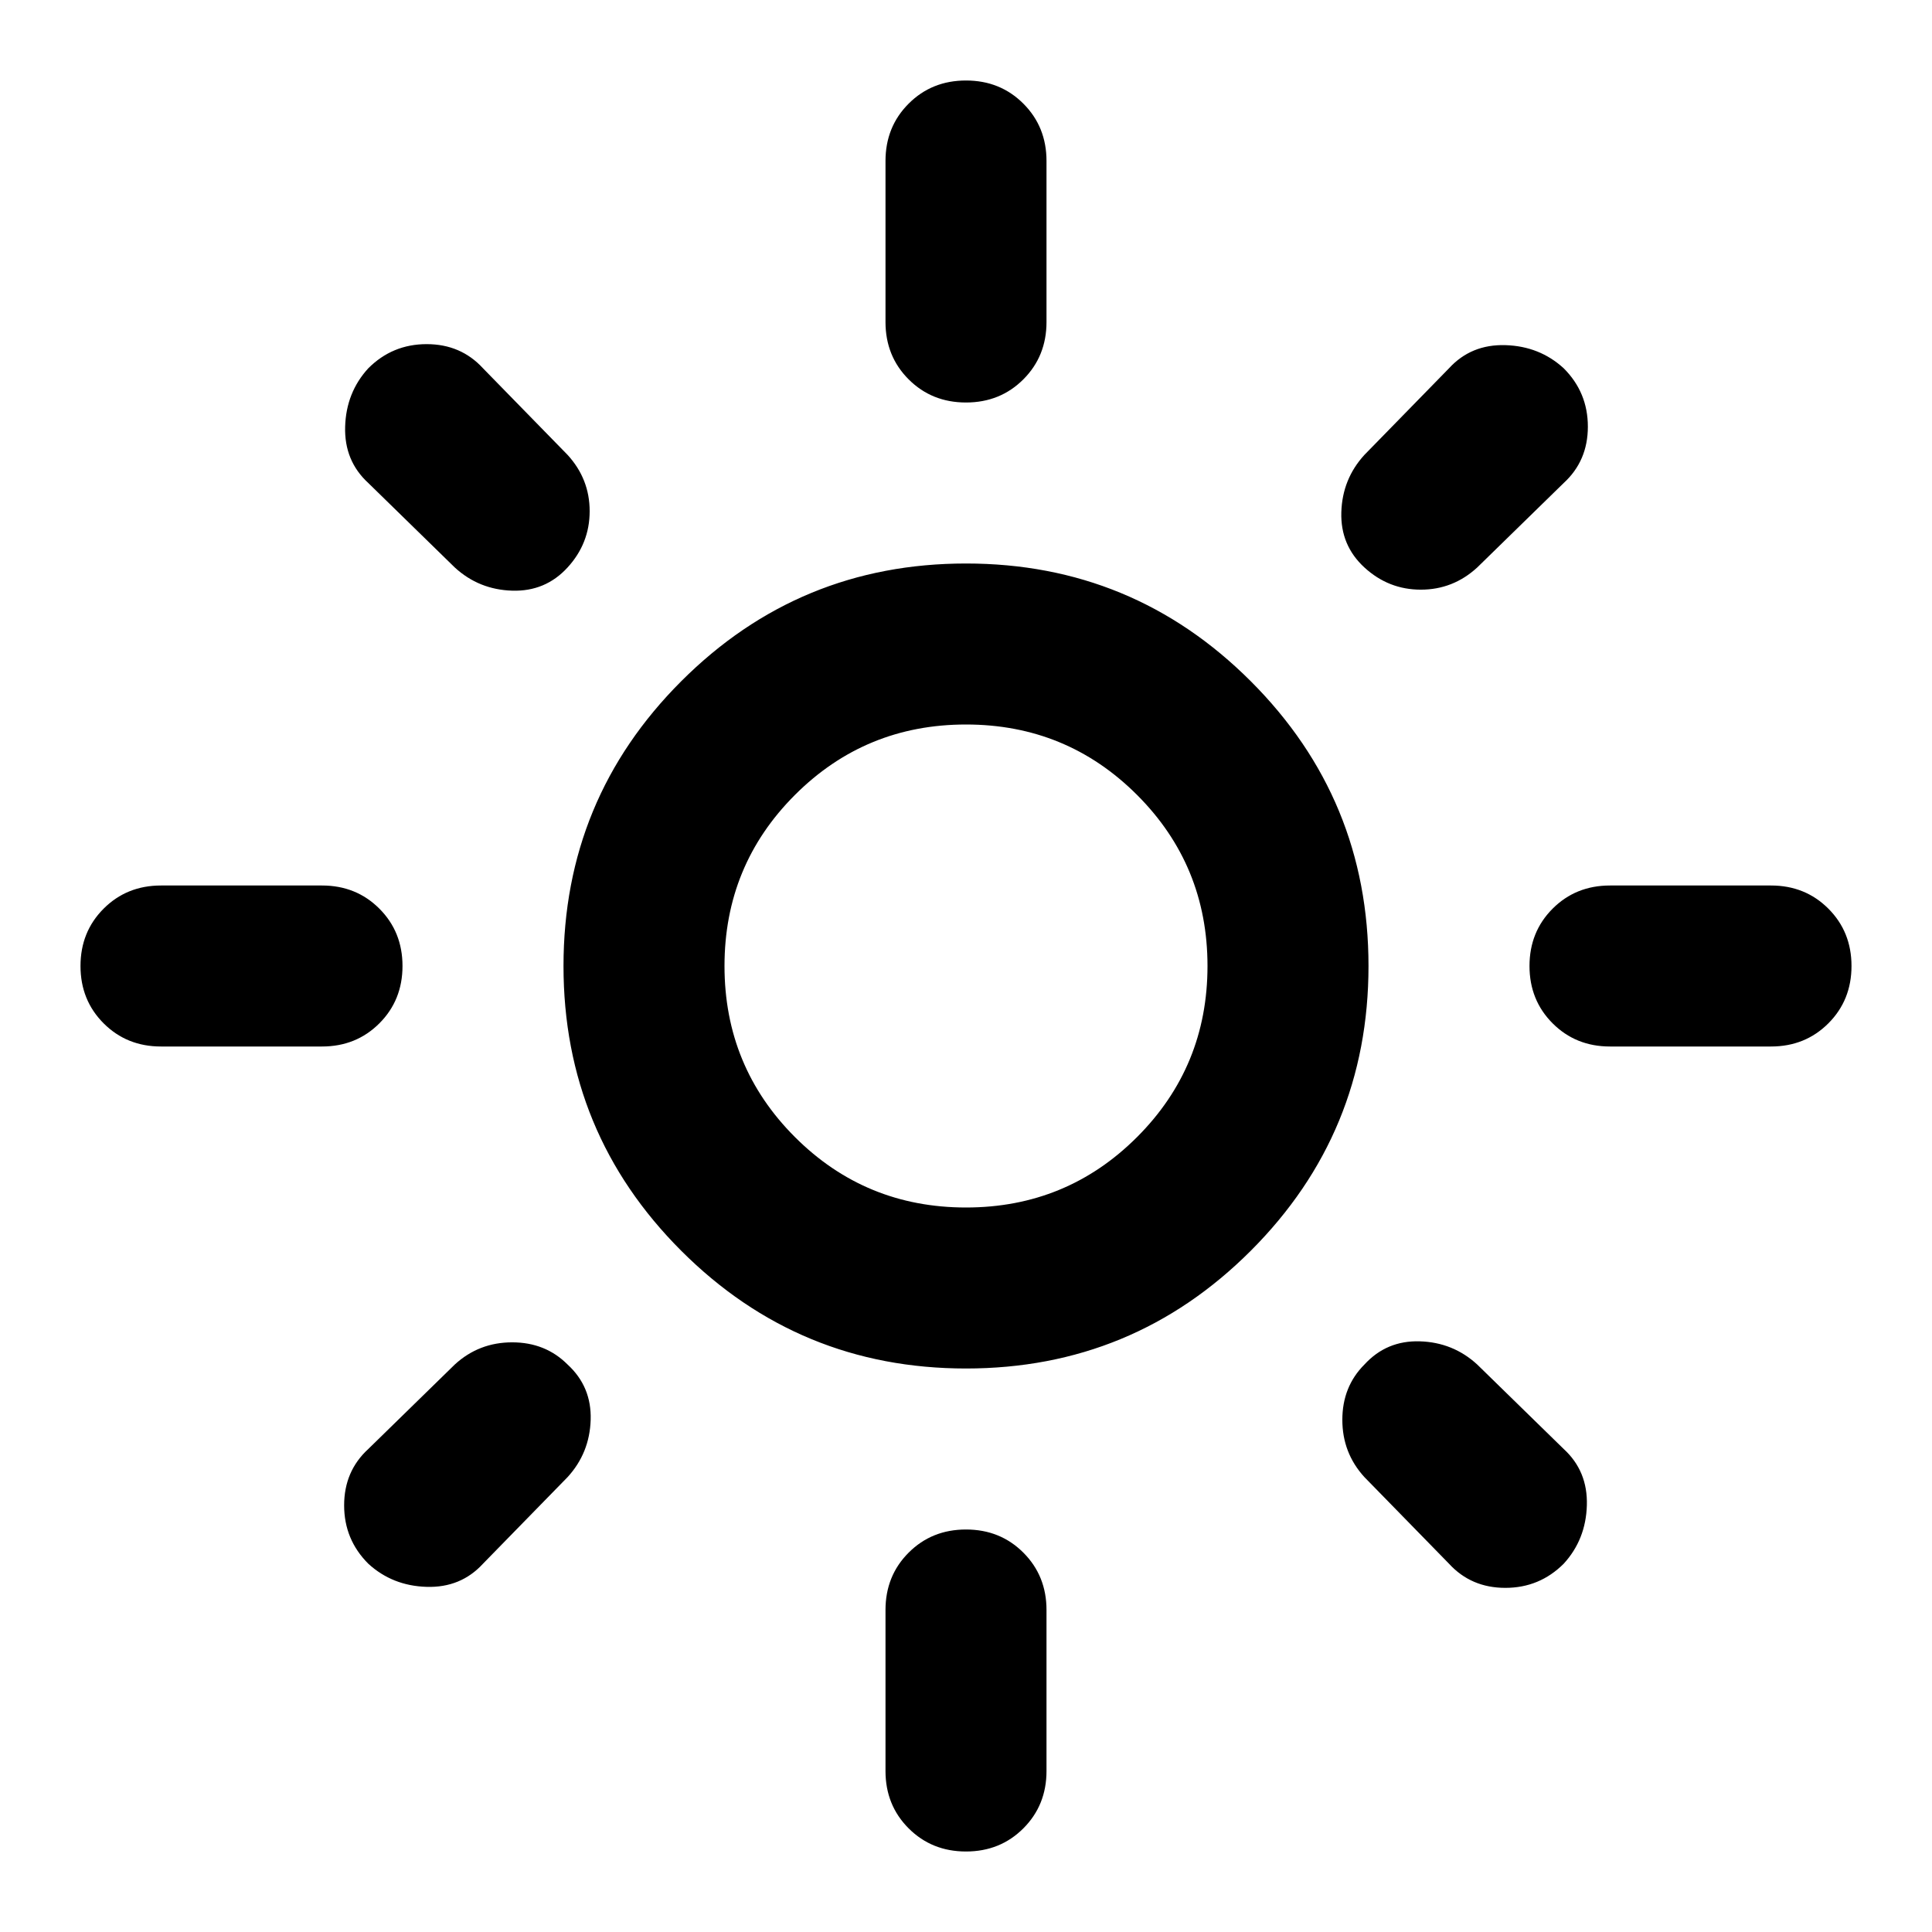
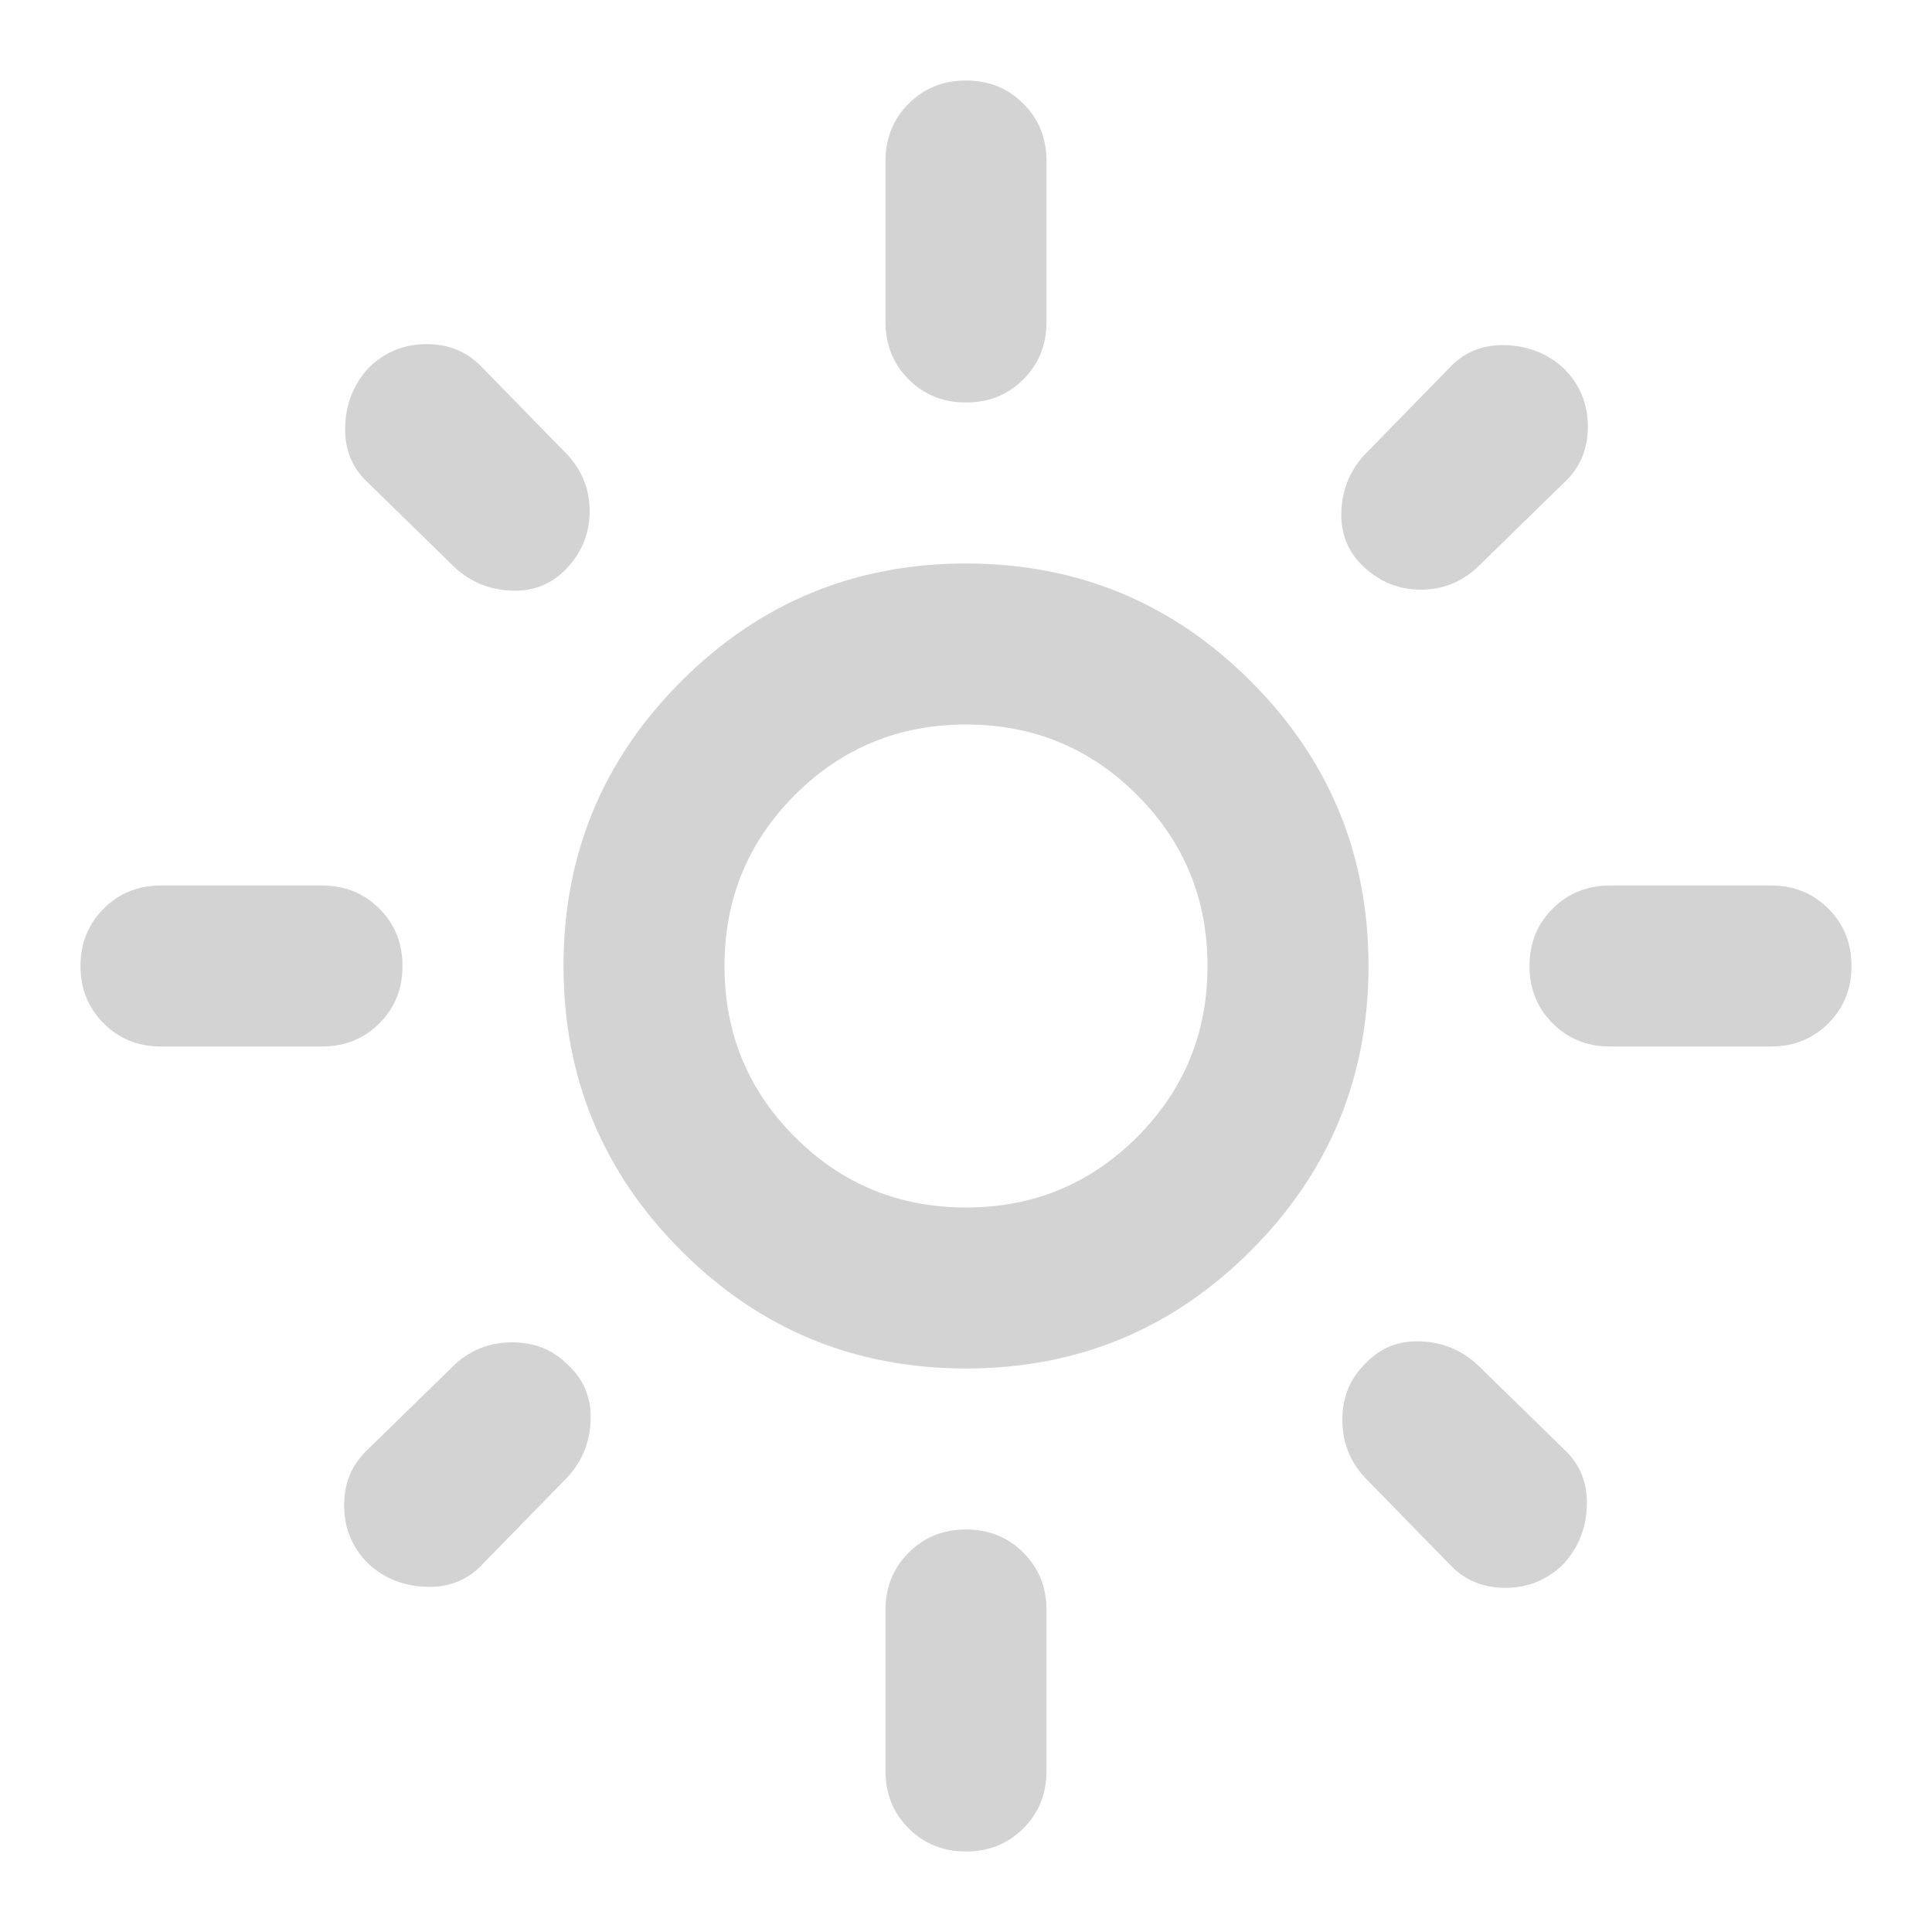
<svg xmlns="http://www.w3.org/2000/svg" height="24" viewBox="0 -960 960 960" width="24">
-   <path d="M480-360q50 0 85-35t35-85q0-50-35-85t-85-35q-50 0-85 35t-35 85q0 50 35 85t85 35Zm0 80q-83 0-141.5-58.5T280-480q0-83 58.5-141.5T480-680q83 0 141.5 58.5T680-480q0 83-58.5 141.5T480-280ZM80-440q-17 0-28.5-11.5T40-480q0-17 11.5-28.5T80-520h80q17 0 28.5 11.5T200-480q0 17-11.5 28.5T160-440H80Zm720 0q-17 0-28.5-11.5T760-480q0-17 11.5-28.5T800-520h80q17 0 28.5 11.5T920-480q0 17-11.5 28.5T880-440h-80ZM480-760q-17 0-28.5-11.5T440-800v-80q0-17 11.5-28.5T480-920q17 0 28.5 11.5T520-880v80q0 17-11.5 28.5T480-760Zm0 720q-17 0-28.5-11.5T440-80v-80q0-17 11.5-28.5T480-200q17 0 28.5 11.5T520-160v80q0 17-11.5 28.5T480-40ZM226-678l-43-42q-12-11-11.5-28t11.5-29q12-12 29-12t28 12l42 43q11 12 11 28t-11 28q-11 12-27.5 11.5T226-678Zm494 495-42-43q-11-12-11-28.5t11-27.5q11-12 27.5-11.5T734-282l43 42q12 11 11.5 28T777-183q-12 12-29 12t-28-12Zm-42-495q-12-11-11.5-27.5T678-734l42-43q11-12 28-11.5t29 11.5q12 12 12 29t-12 28l-43 42q-12 11-28 11t-28-11ZM183-183q-12-12-12-29t12-28l43-42q12-11 28.5-11t27.5 11q12 11 11.5 27.5T282-226l-42 43q-11 12-28 11.5T183-183Zm297-297Z" />
+   <path d="M480-360q50 0 85-35t35-85q0-50-35-85t-85-35q-50 0-85 35t-35 85q0 50 35 85t85 35Zm0 80q-83 0-141.5-58.5T280-480q0-83 58.5-141.5T480-680q83 0 141.5 58.5T680-480q0 83-58.5 141.5T480-280ZM80-440q-17 0-28.5-11.5T40-480q0-17 11.5-28.5T80-520h80q17 0 28.5 11.5T200-480q0 17-11.5 28.5T160-440H80Zm720 0q-17 0-28.5-11.5T760-480q0-17 11.5-28.5T800-520h80q17 0 28.5 11.5T920-480q0 17-11.5 28.5T880-440h-80ZM480-760q-17 0-28.5-11.5T440-800v-80q0-17 11.5-28.5T480-920q17 0 28.5 11.5T520-880v80q0 17-11.5 28.5T480-760Zm0 720q-17 0-28.5-11.5T440-80v-80q0-17 11.5-28.5T480-200q17 0 28.5 11.5T520-160v80q0 17-11.5 28.5T480-40ZM226-678l-43-42q-12-11-11.5-28t11.5-29q12-12 29-12t28 12l42 43q11 12 11 28t-11 28q-11 12-27.5 11.5T226-678Zm494 495-42-43q-11-12-11-28.5t11-27.5q11-12 27.5-11.5T734-282l43 42q12 11 11.5 28T777-183q-12 12-29 12t-28-12Zm-42-495q-12-11-11.5-27.5T678-734l42-43q11-12 28-11.5t29 11.5q12 12 12 29t-12 28l-43 42q-12 11-28 11t-28-11ZM183-183q-12-12-12-29t12-28l43-42q12-11 28.5-11t27.5 11q12 11 11.5 27.5T282-226l-42 43q-11 12-28 11.5T183-183Zm297-297Z" fill="#D3D3D3" class="dark" />
</svg>
